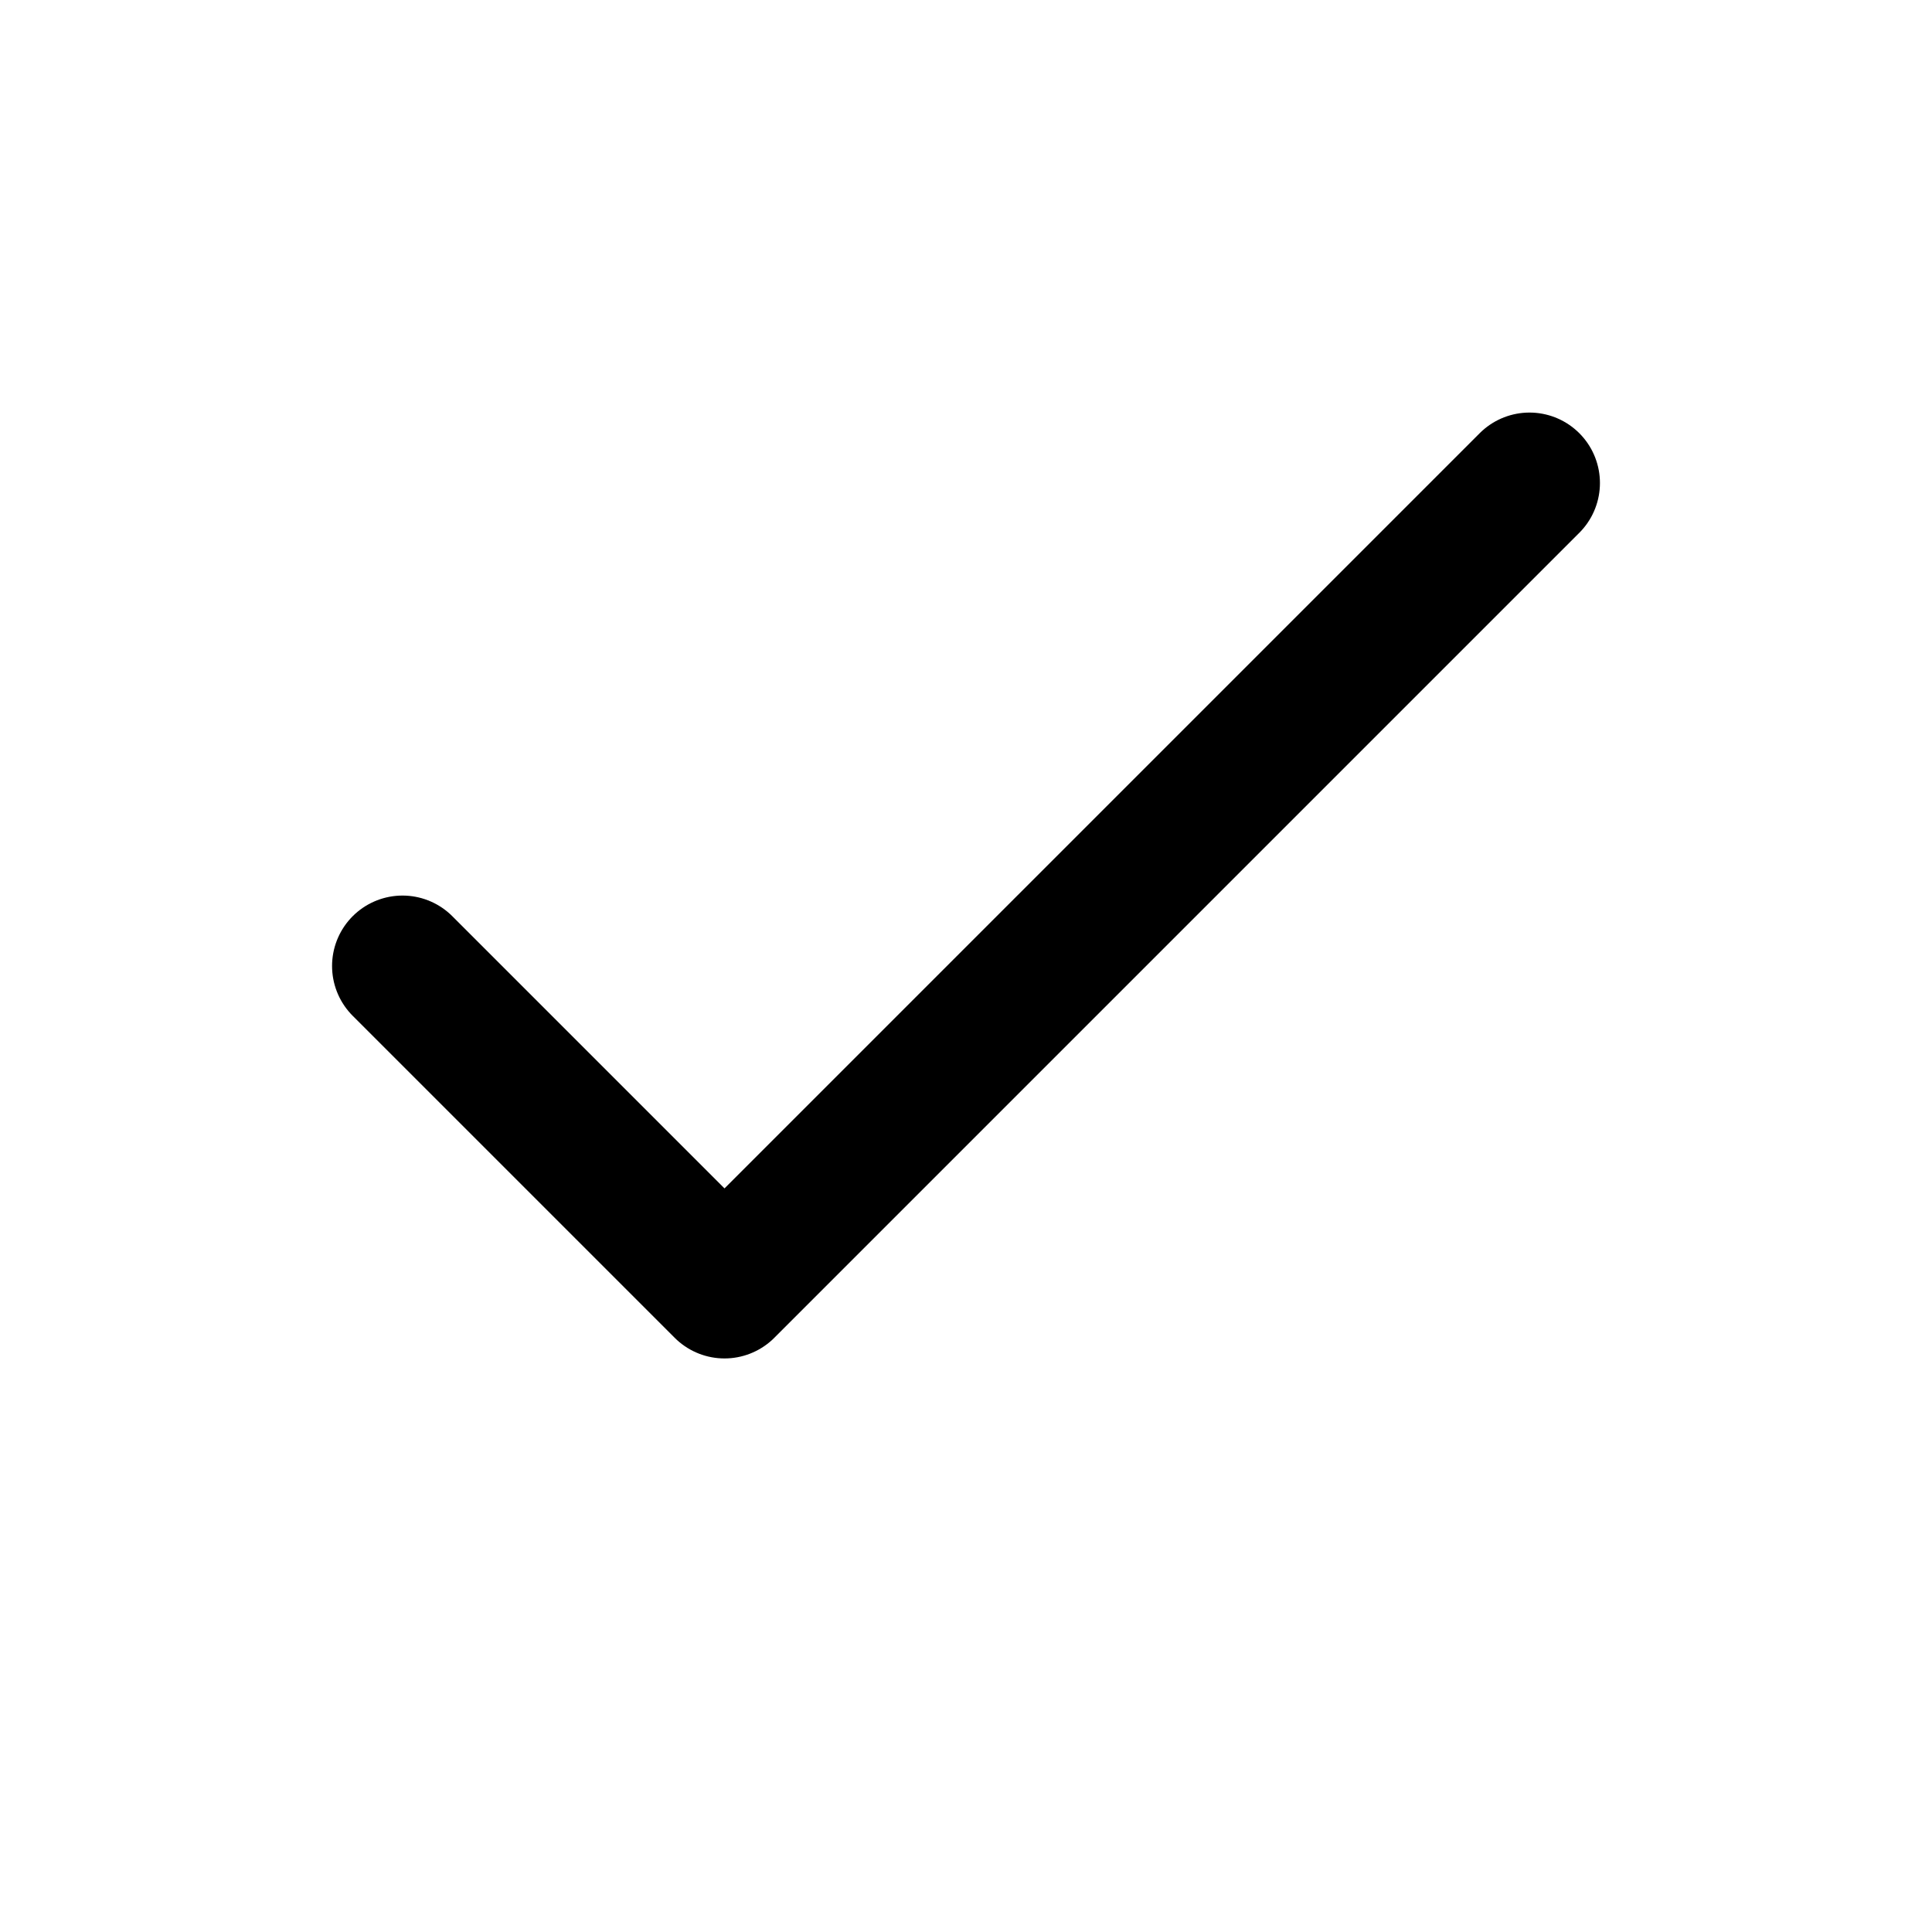
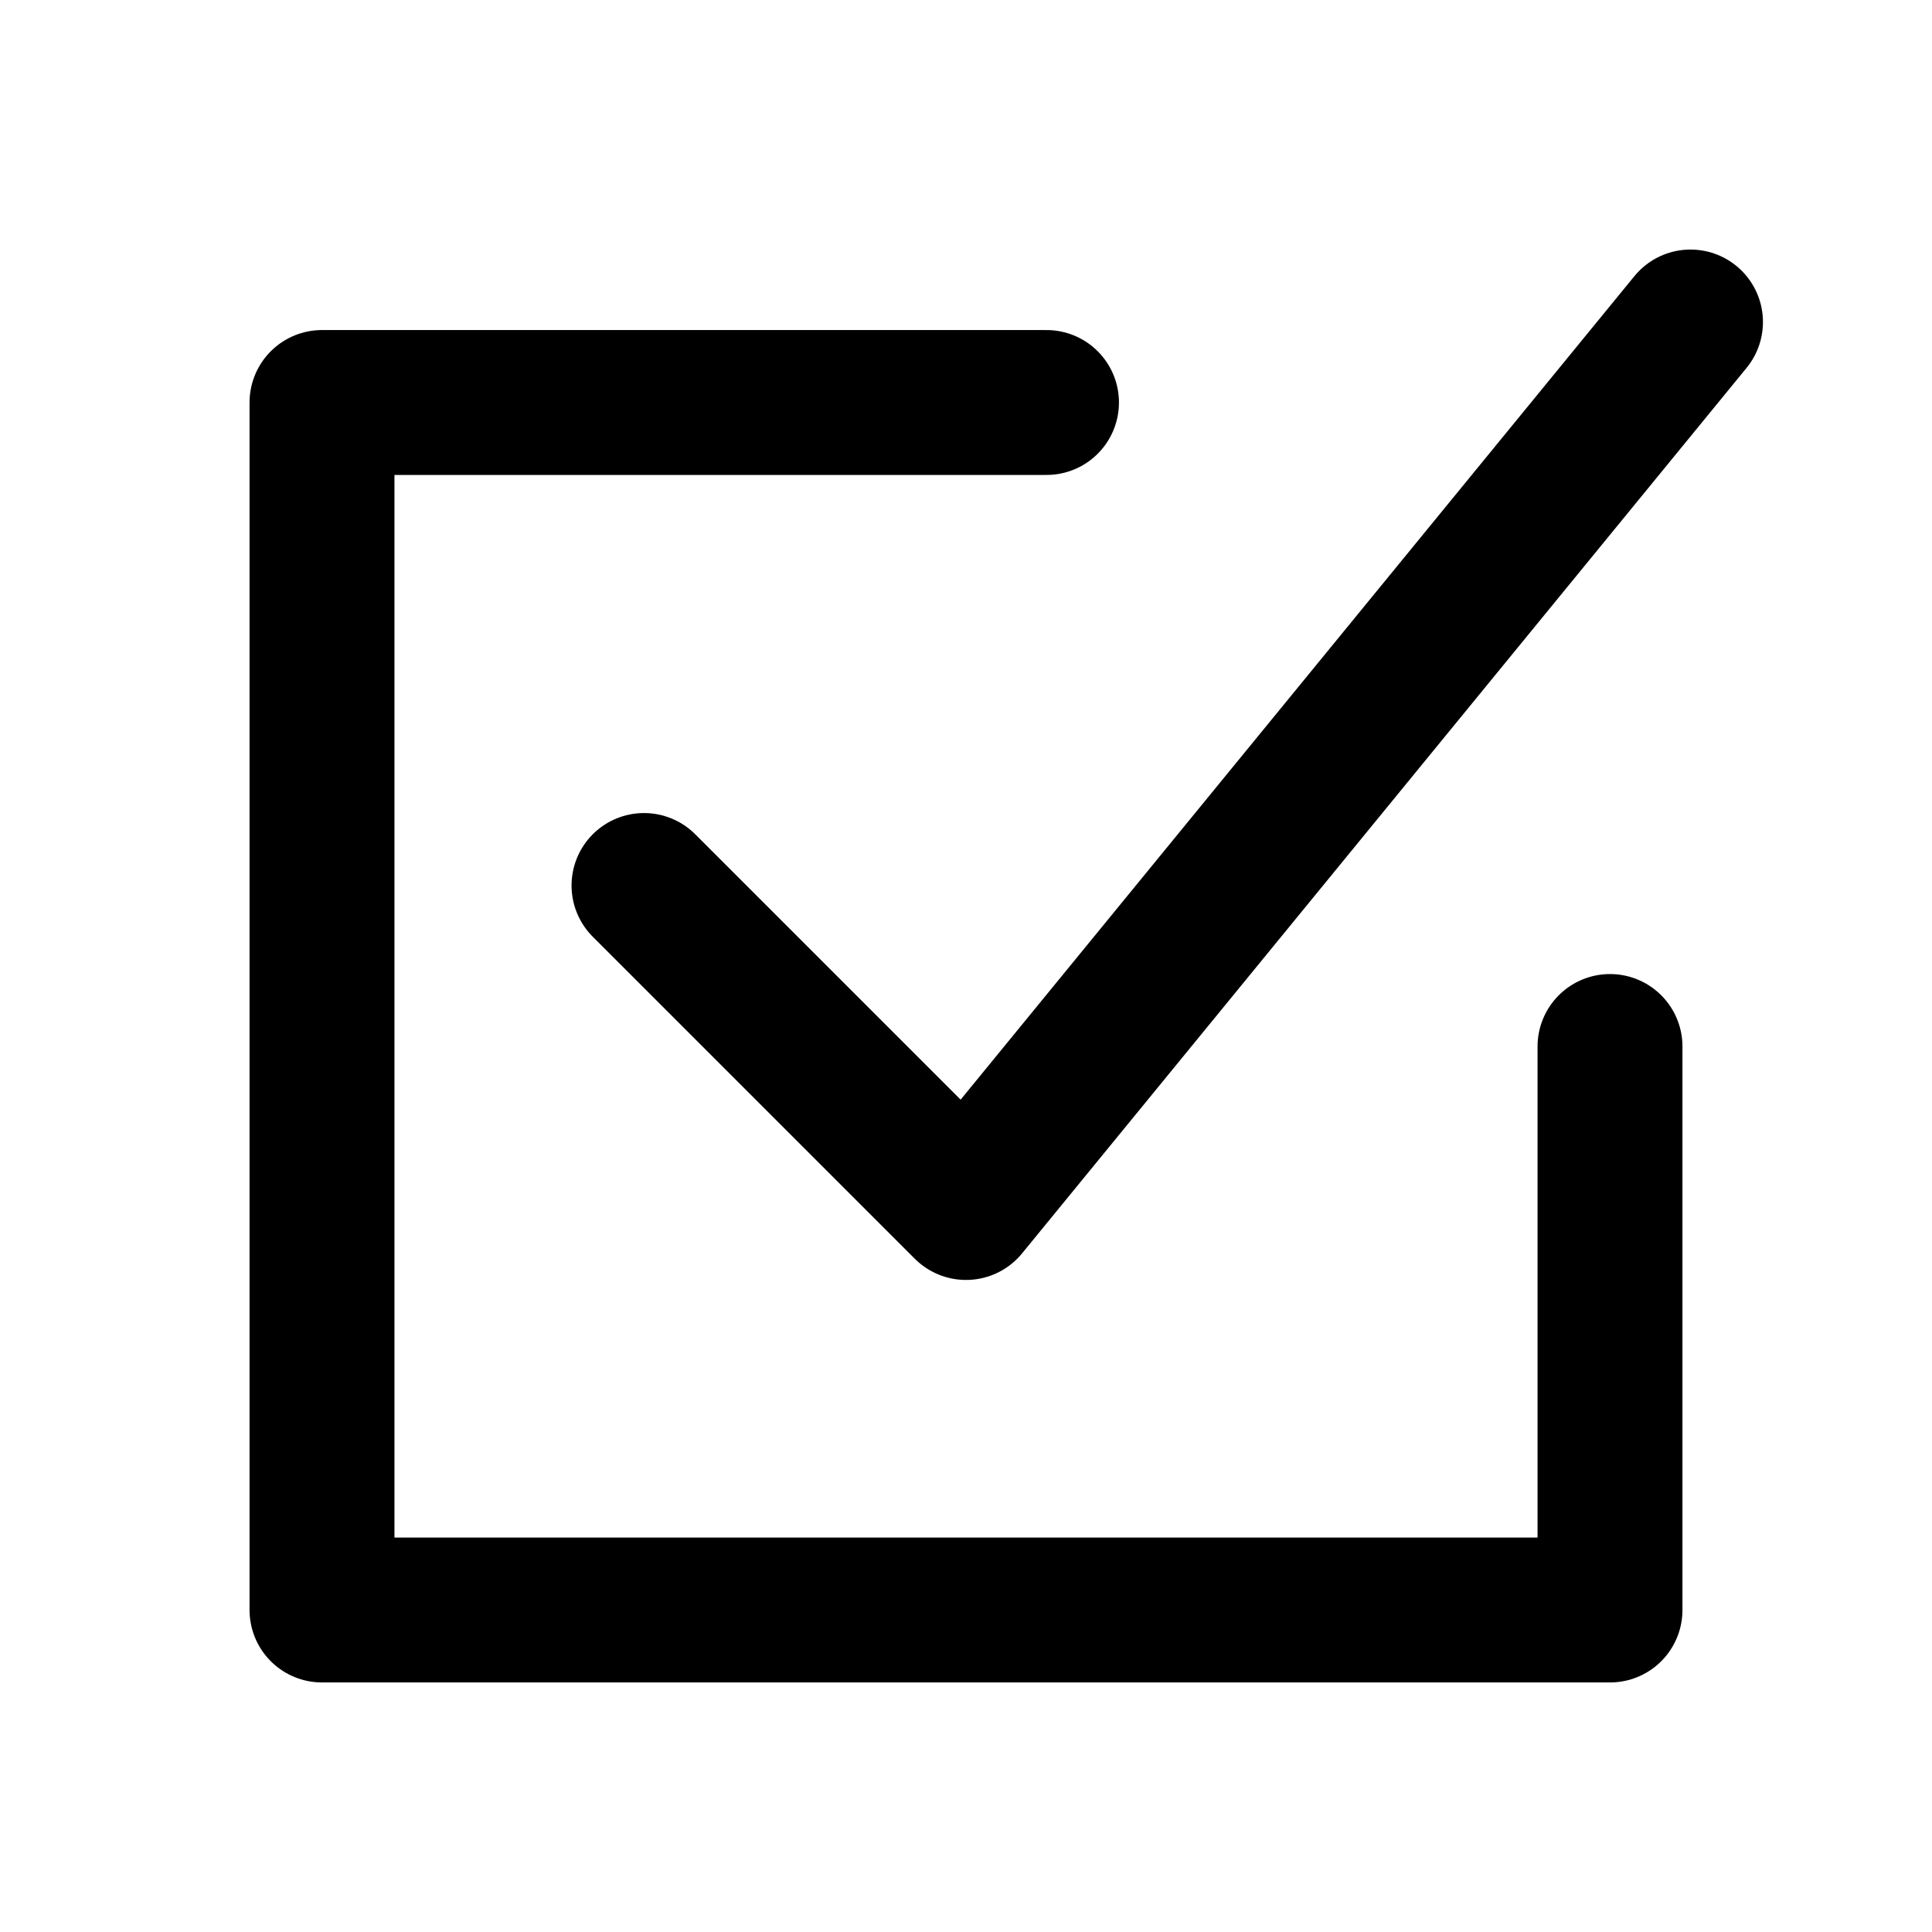
- <svg xmlns="http://www.w3.org/2000/svg" viewBox="0 0 24 24" role="img" aria-label="check">
-   <path d="m5 12 4 4L19 6" fill="none" stroke="currentColor" stroke-width="1.75" stroke-linecap="round" stroke-linejoin="round" />
+ <svg xmlns="http://www.w3.org/2000/svg" width="24" height="24" viewBox="0 0 24 24" role="img" aria-label="agent-knowledge-hub check icon">
+   <path d="M4 5h9M4 5v15h16v-7M8 11l4 4 9-11" fill="none" stroke="currentColor" stroke-width="1.8" stroke-linecap="round" stroke-linejoin="round" />
</svg>
